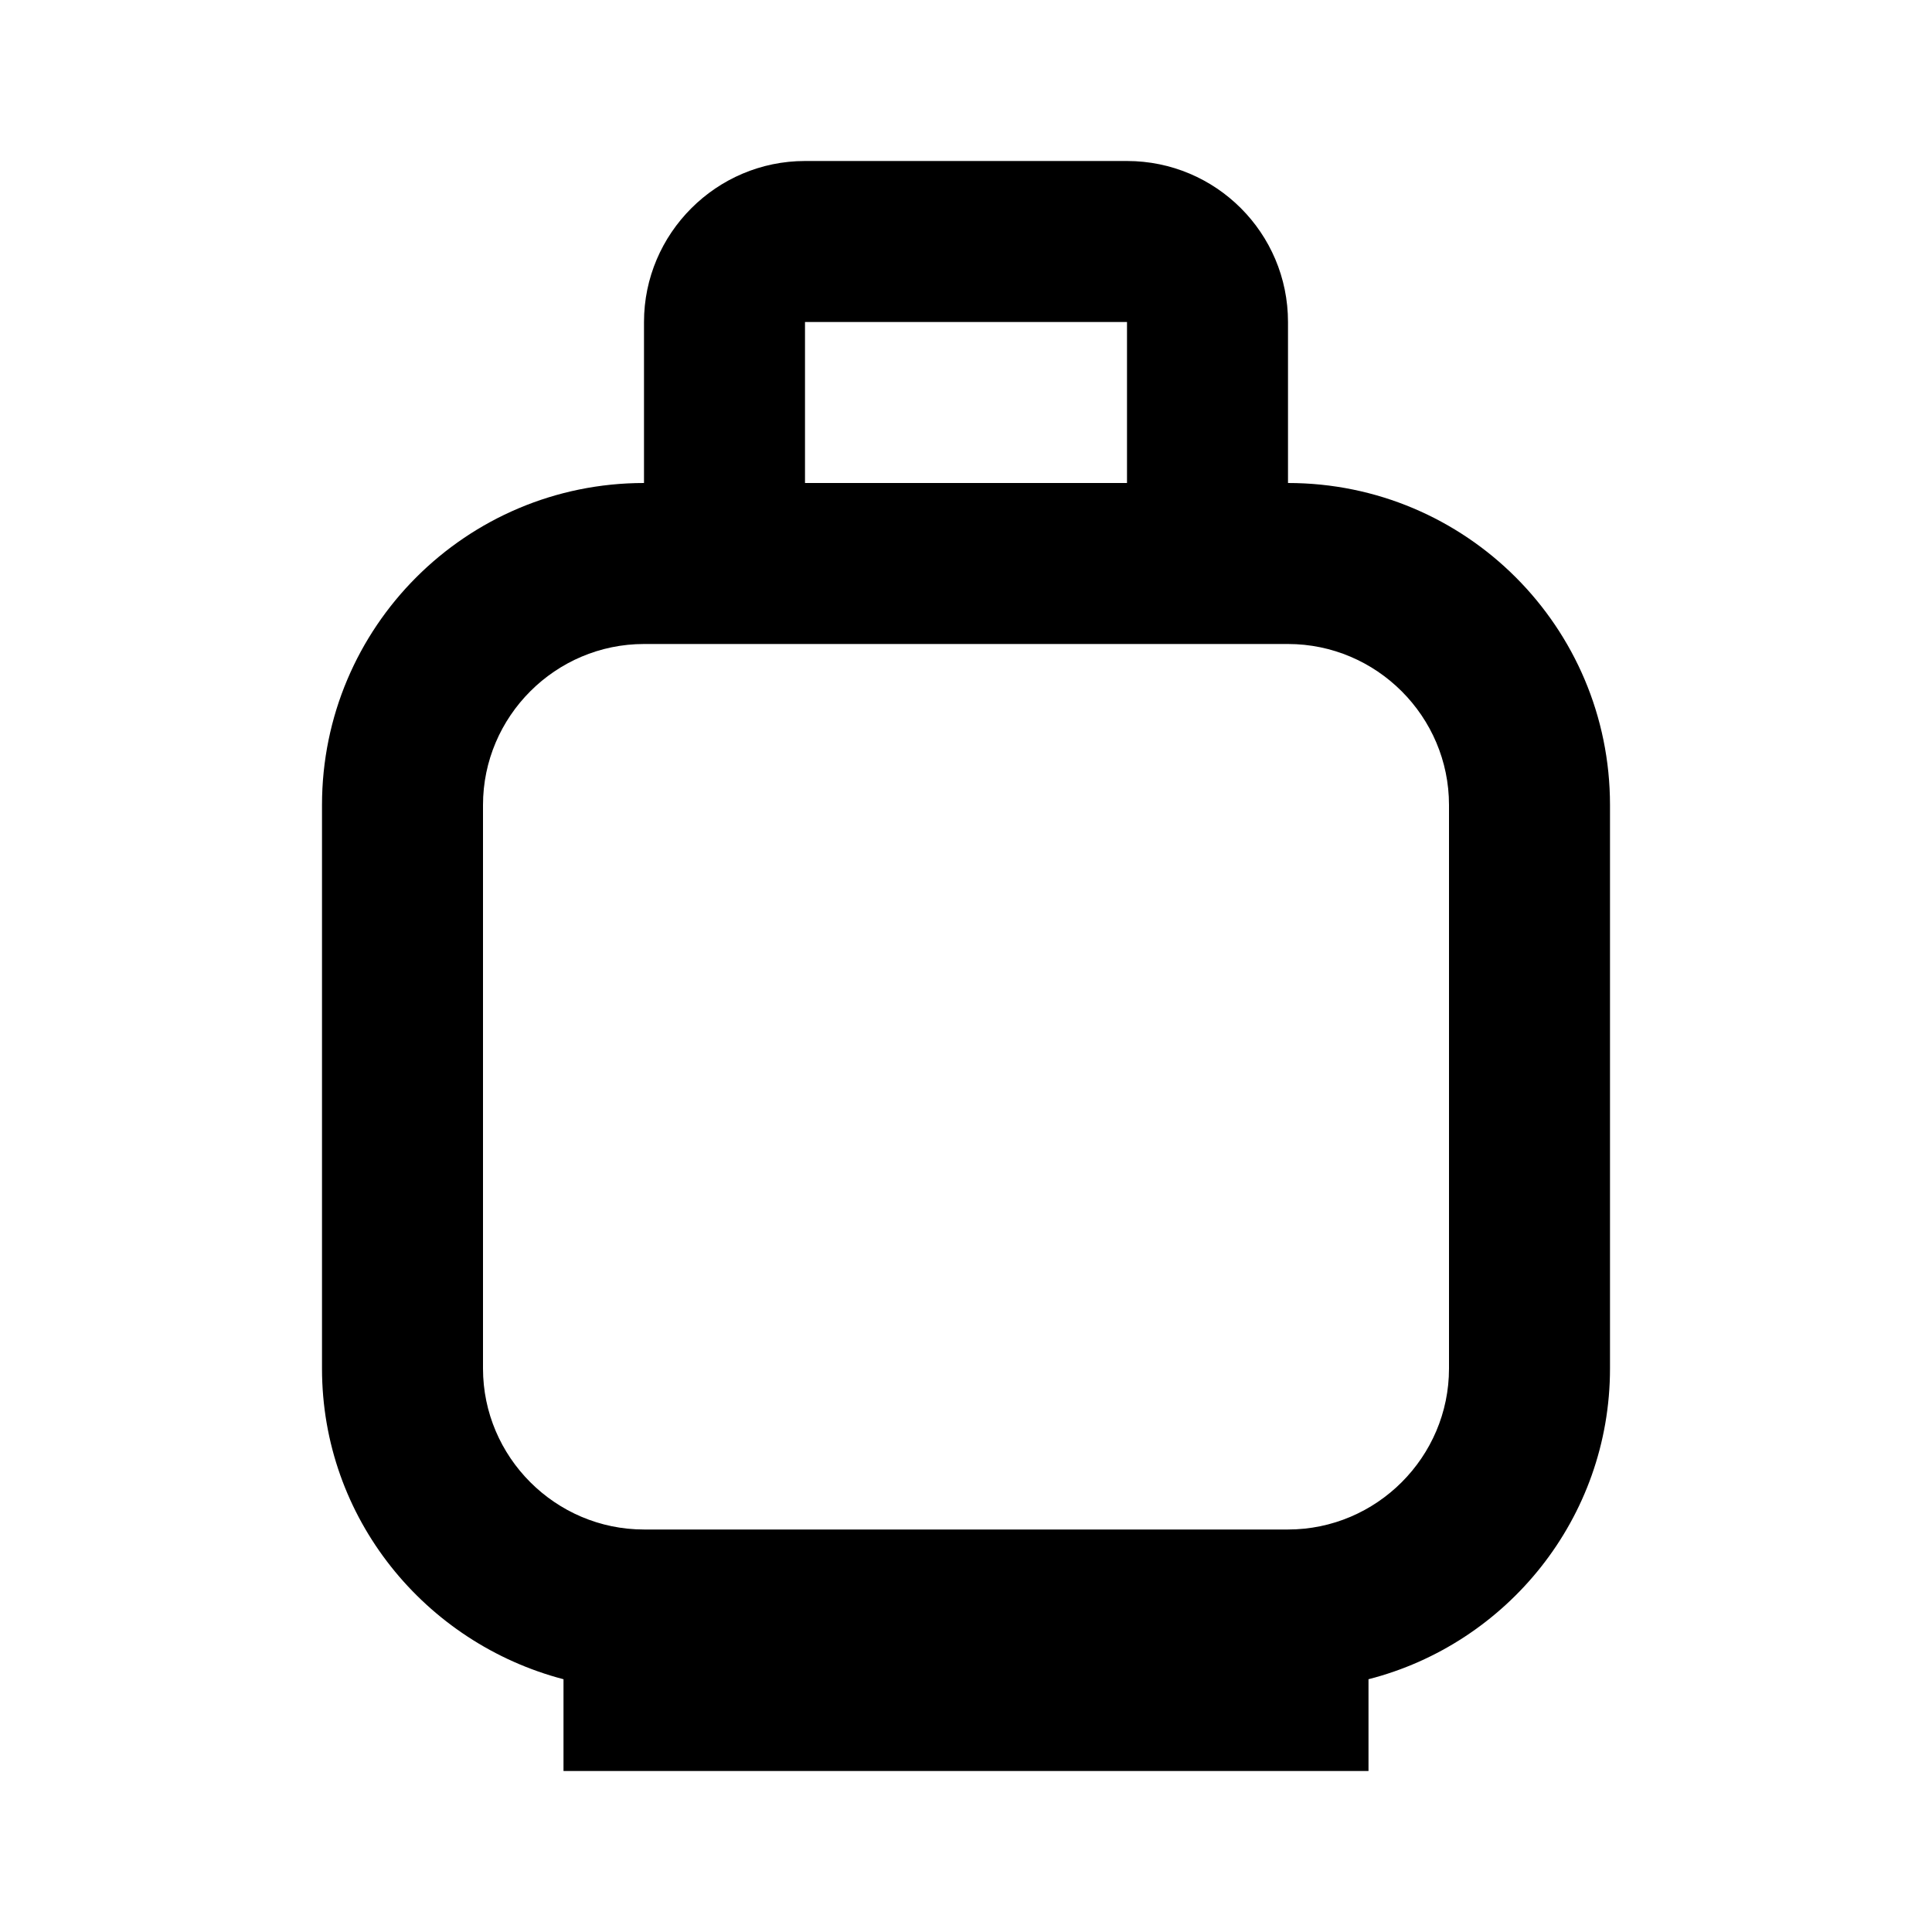
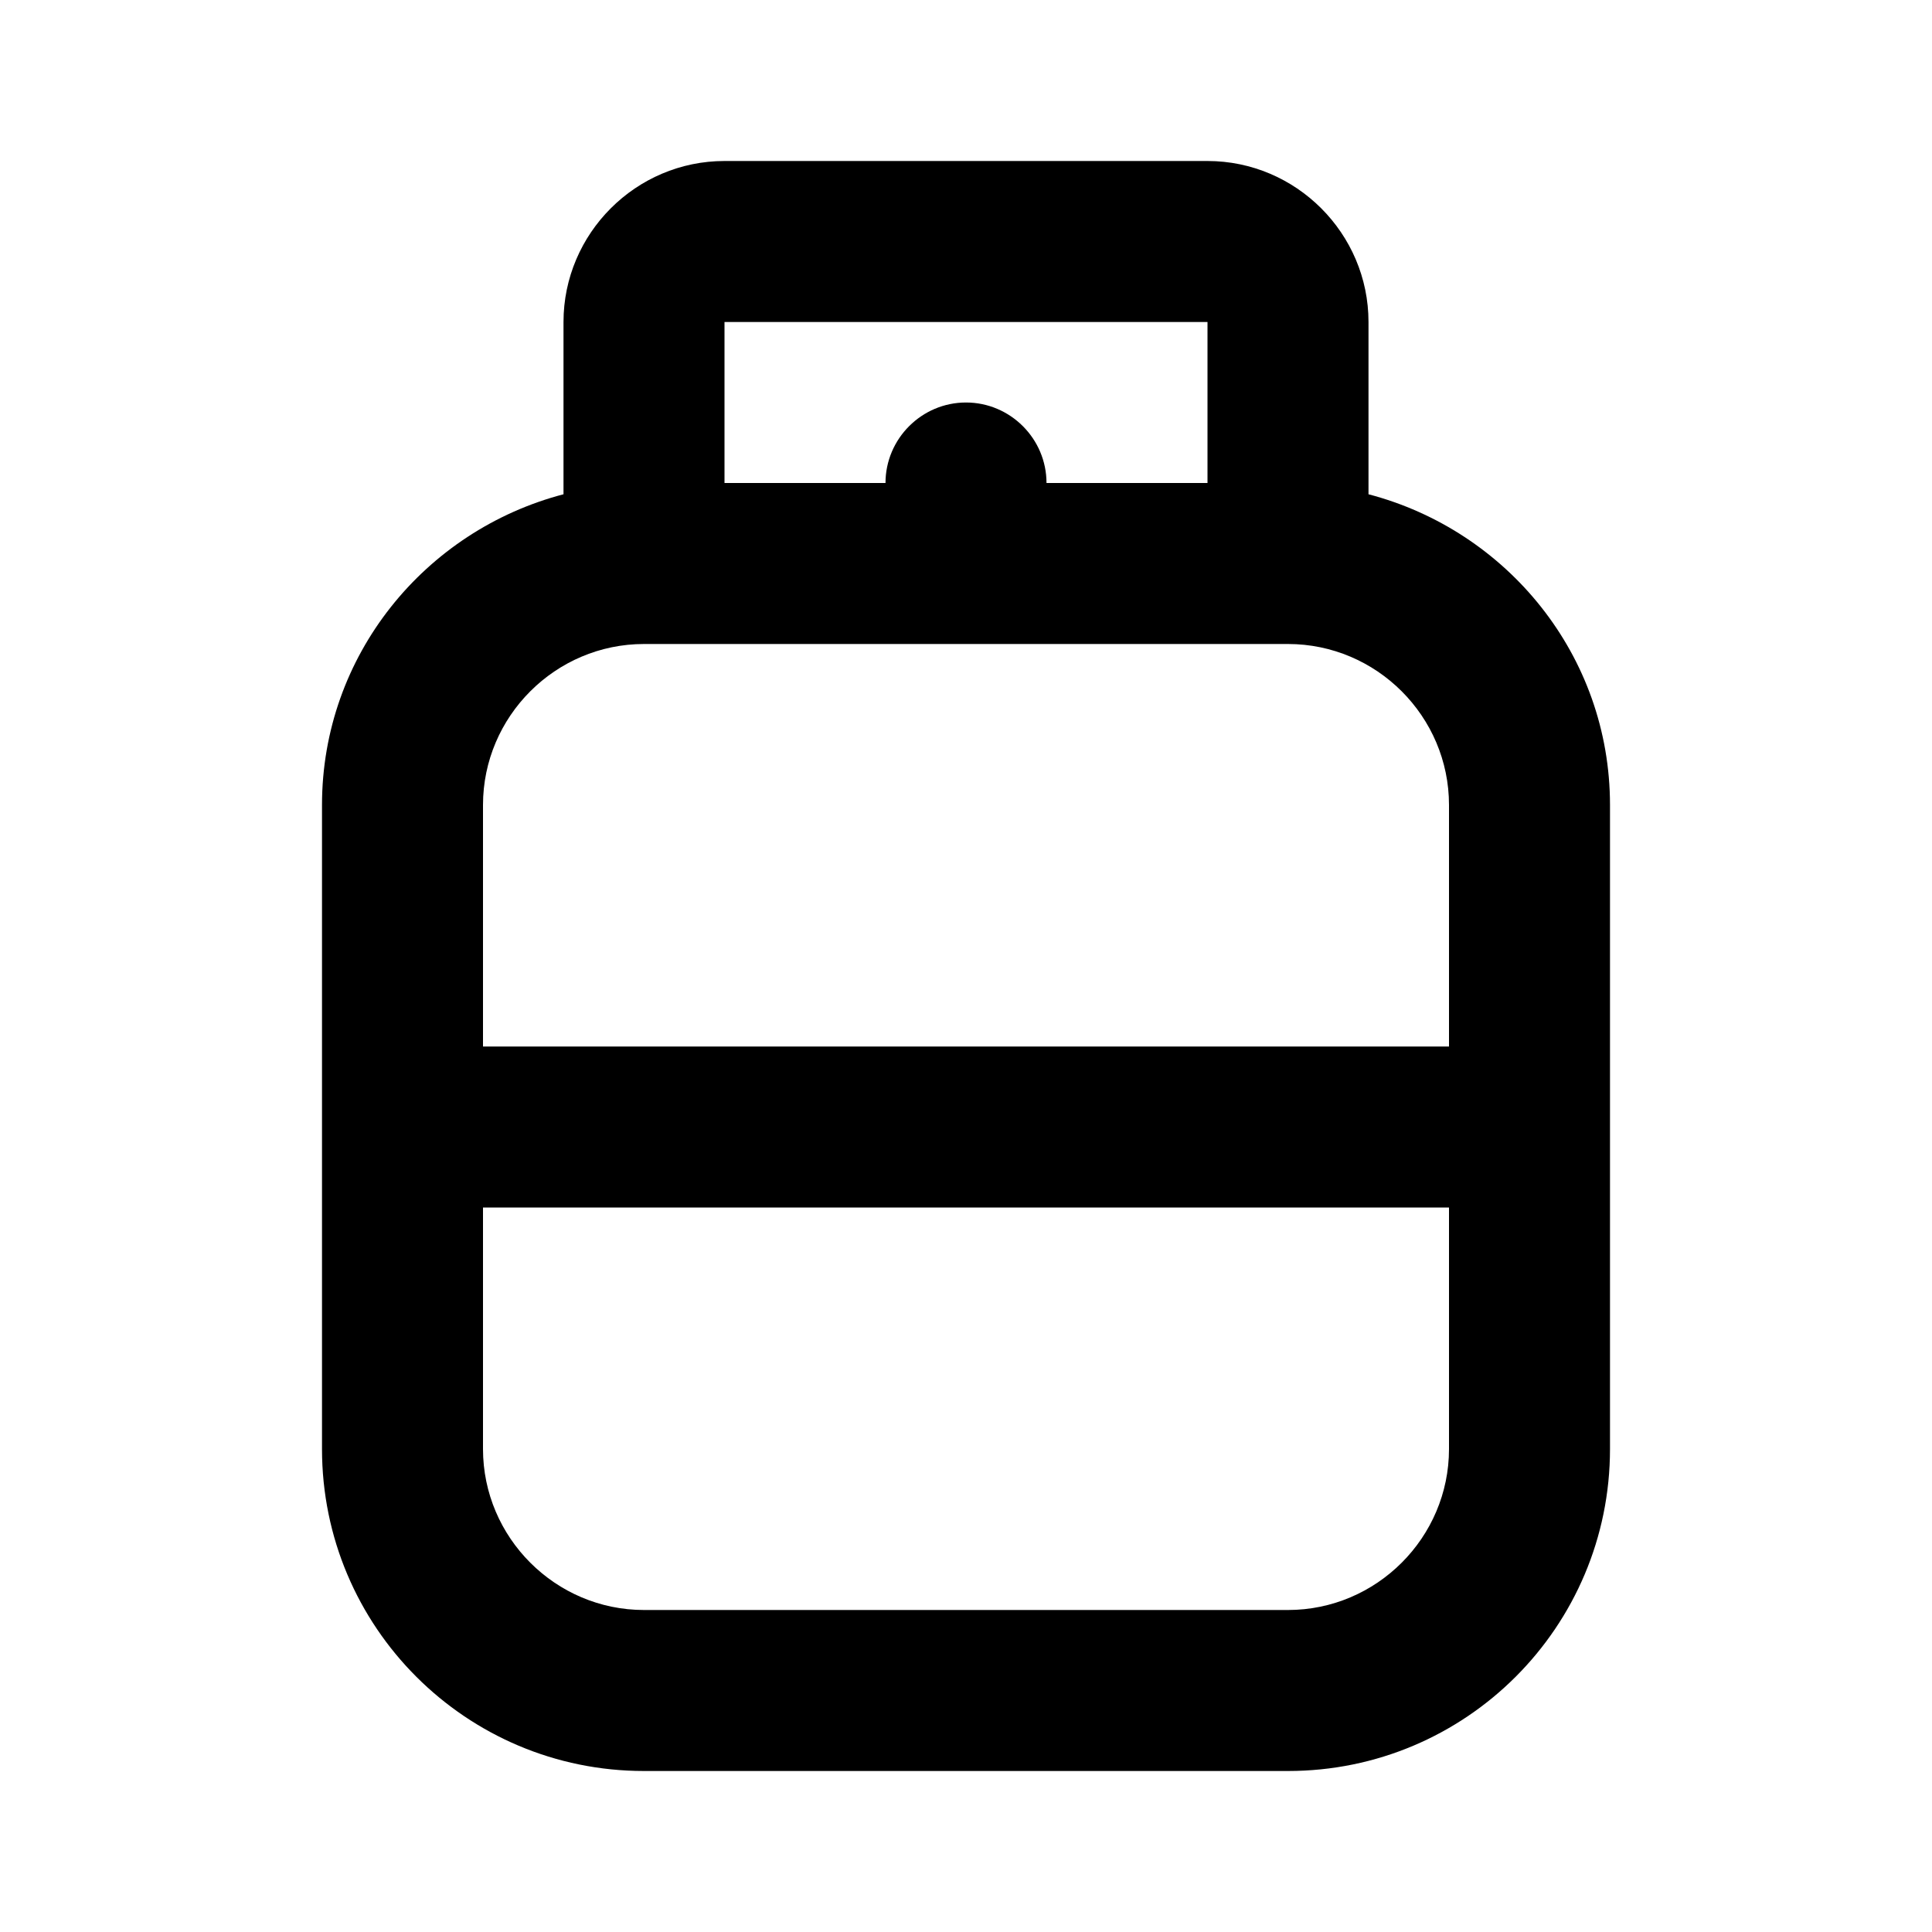
<svg xmlns="http://www.w3.org/2000/svg" viewBox="0 0 24 24">
-   <path d="M16 6V4a2 2 0 0 0-2-2h-4c-1.1 0-2 .9-2 2v2c-2.21 0-4 1.79-4 4v7c0 1.86 1.28 3.41 3 3.86V22h10v-1.14c1.72-.44 3-2 3-3.86v-7c0-2.21-1.79-4-4-4m-6-2h4v2h-4V4m8 13c0 1.1-.9 2-2 2H8c-1.1 0-2-.9-2-2v-7c0-1.1.9-2 2-2h8c1.1 0 2 .9 2 2v7z" />
+   <path d="M17 6.14V4c0-1.1-.9-2-2-2H9c-1.1 0-2 .9-2 2v2.14c-1.72.45-3 2-3 3.86v8c0 2.21 1.79 4 4 4h8c2.21 0 4-1.79 4-4v-8c0-1.86-1.28-3.41-3-3.86M9 4h6v2h-2c0-.55-.45-1-1-1s-1 .45-1 1H9V4M8 8h8c1.1 0 2 .9 2 2v3H6v-3c0-1.1.9-2 2-2m8 12H8c-1.1 0-2-.9-2-2v-3h12v3c0 1.1-.9 2-2 2z" />
</svg>
